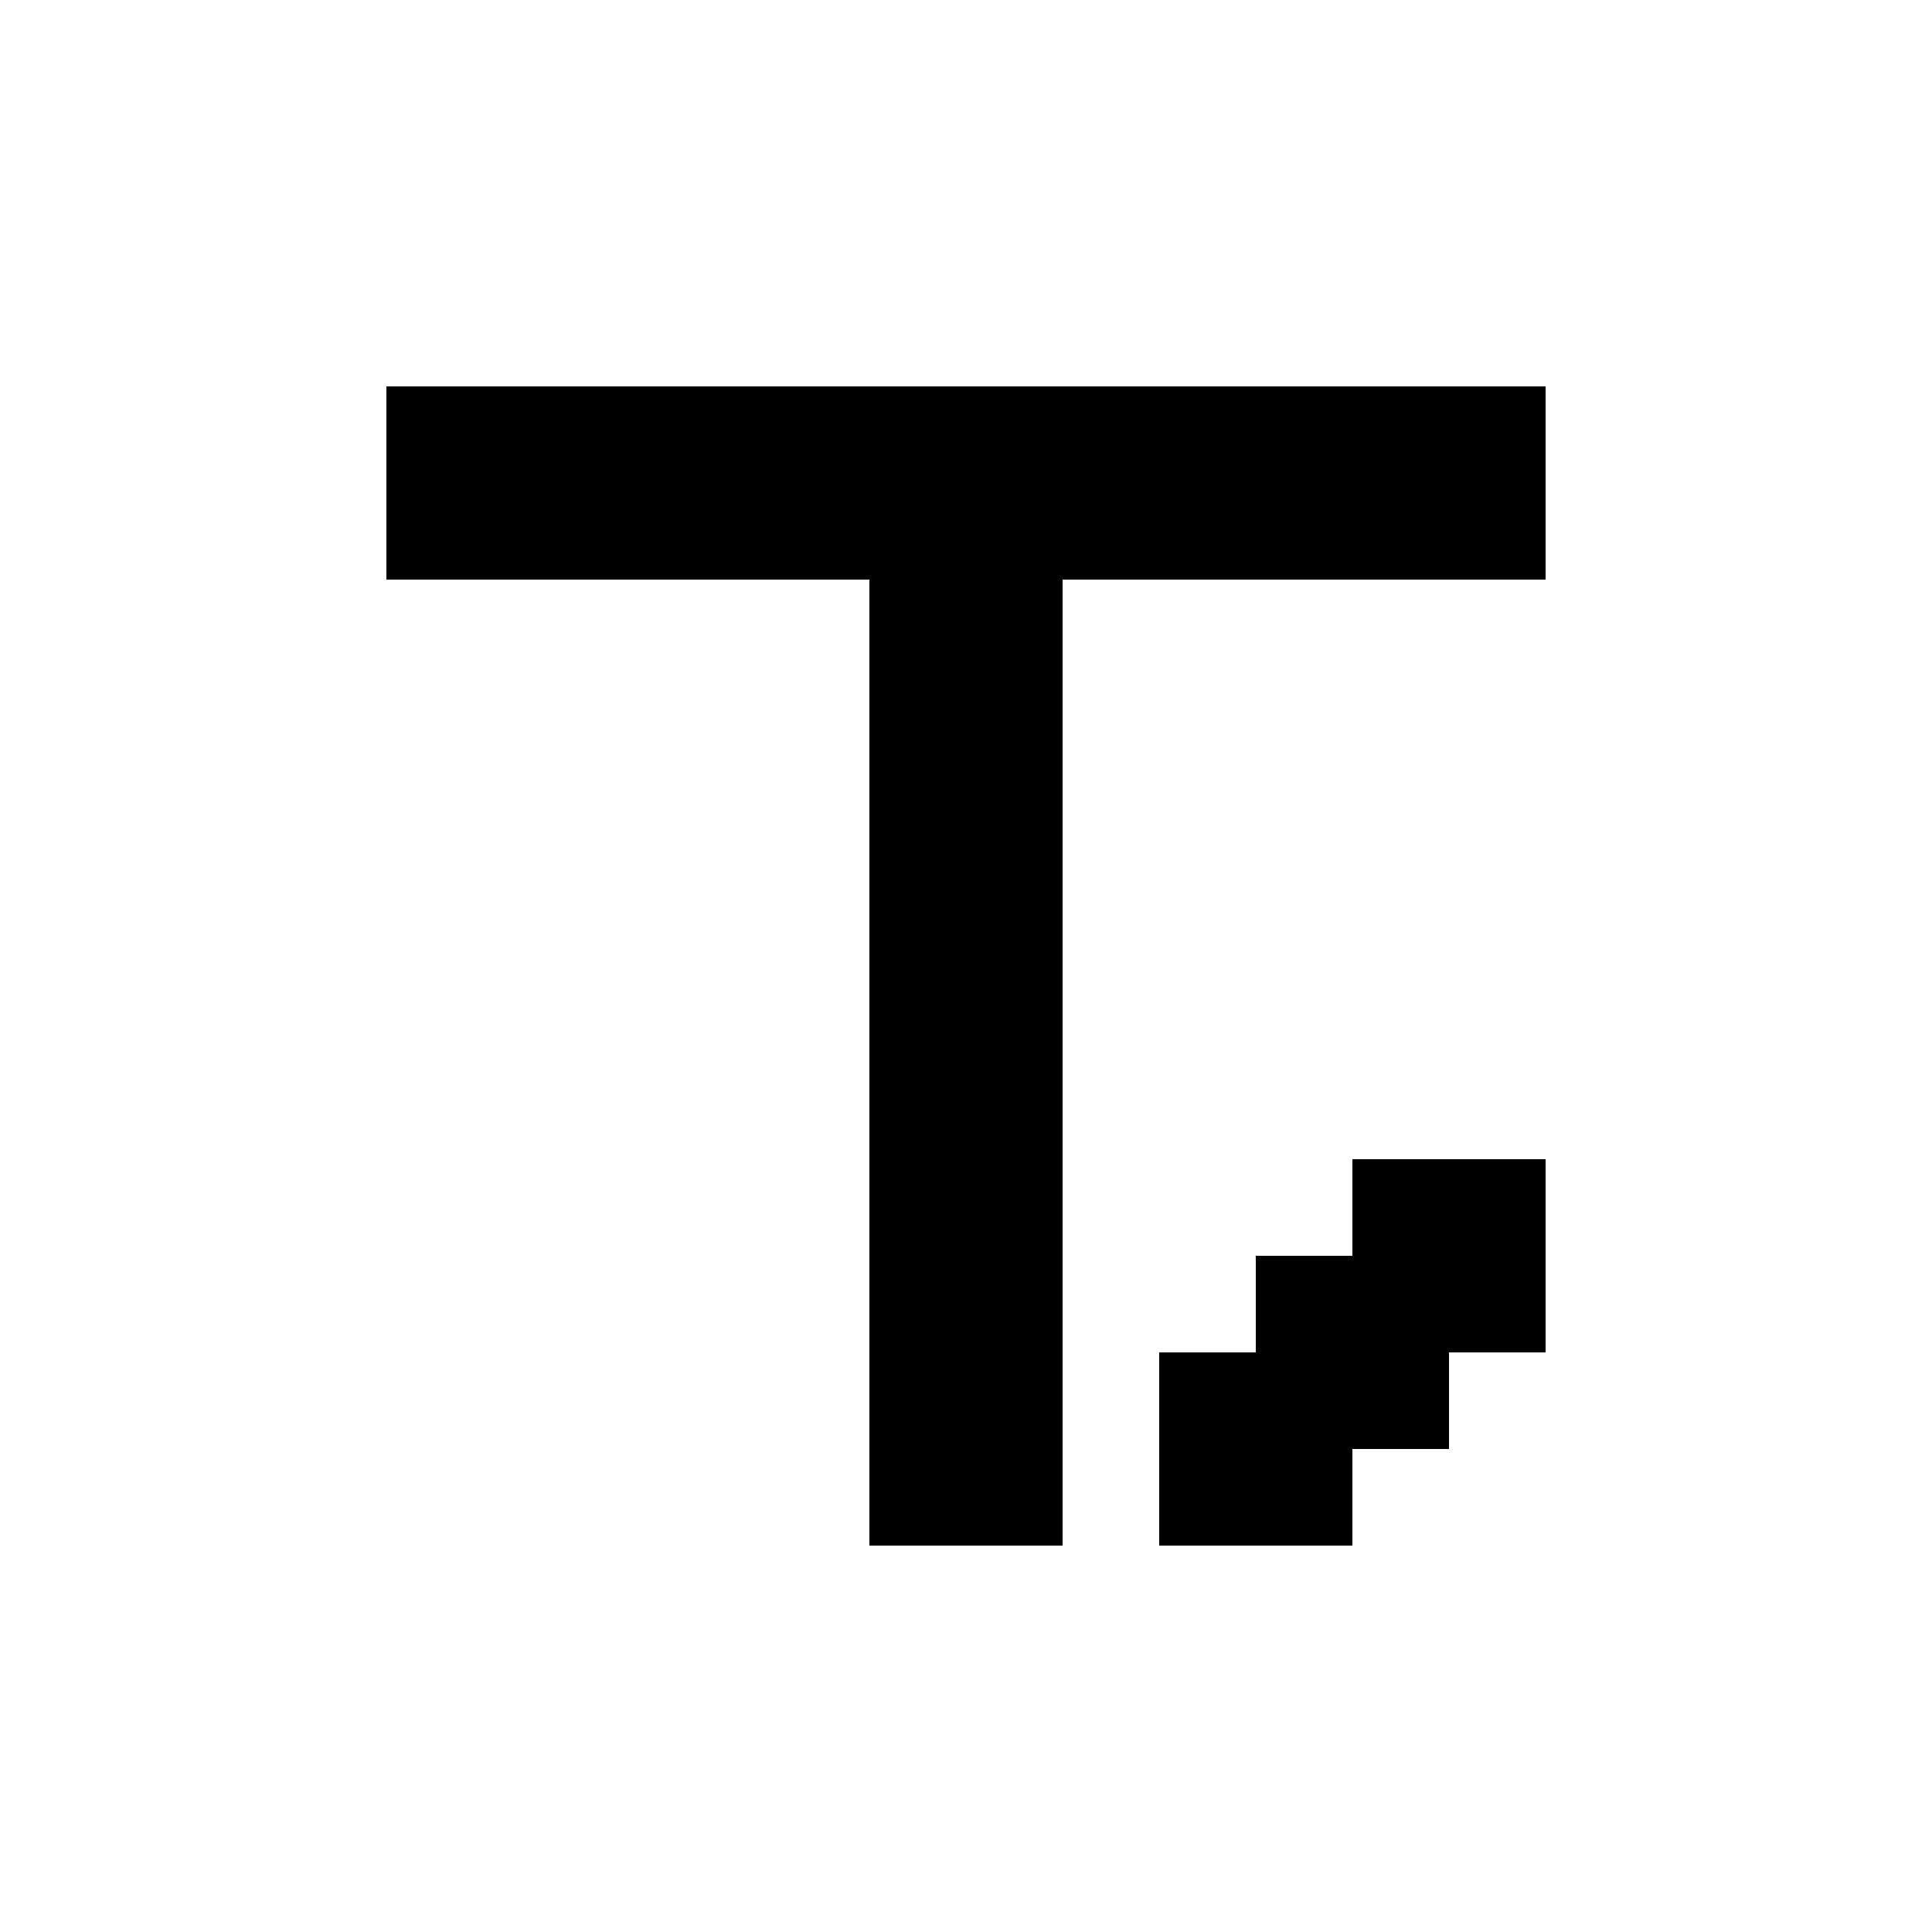
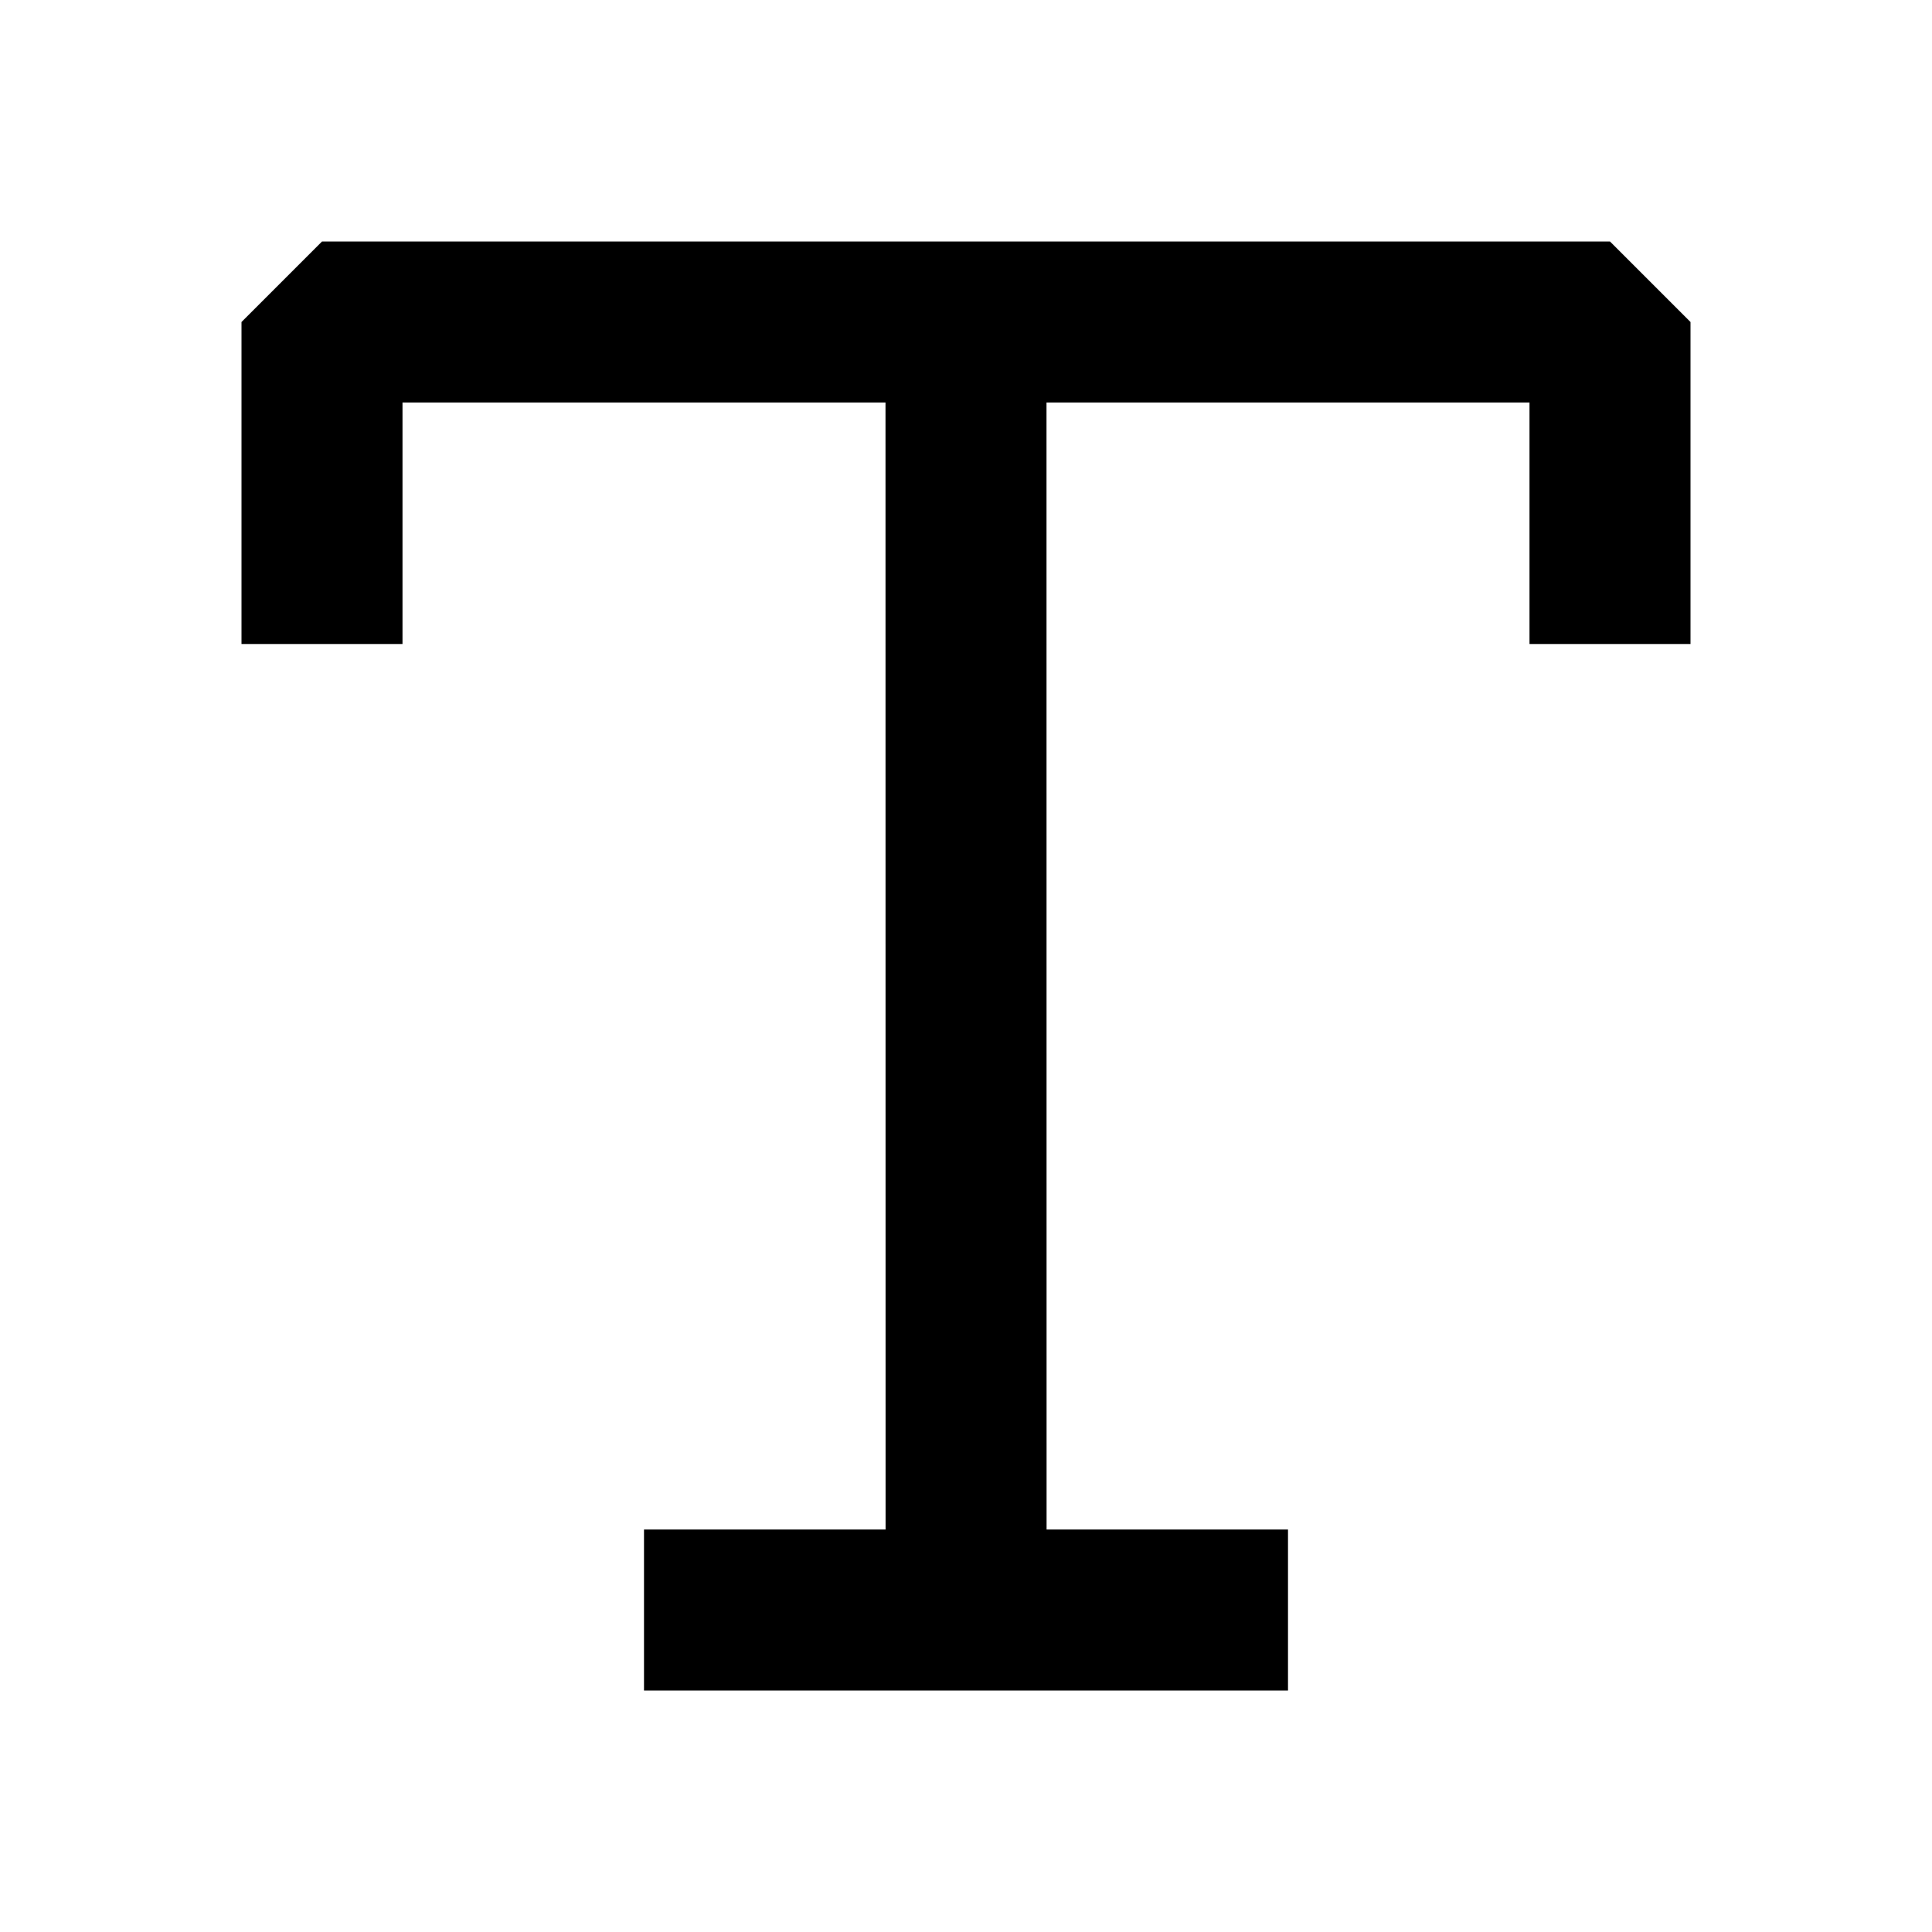
- <svg xmlns="http://www.w3.org/2000/svg" width="20" height="20" viewBox="0 0 20 20" fill="currentColor">
-   <path d="M4 4H16V6H11V16H9V6H4V4Z" />
-   <path d="M14 12H16V14H14V12Z" />
-   <path d="M13 13H15V15H13V13Z" />
-   <path d="M12 14H14V16H12V14Z" />
+ <svg aria-hidden="true" viewBox="0 0 24 24" fill="none" class="c-bxOhME c-bxOhME-dvzWZT-size-medium c-bxOhME-iPJLV-css">
+   <path fill="currentColor" d="m20 3 1 1v4h-2V5h-6l.001 14H16v2H8v-2h3.001L11 5H5v3H3V4l1-1h16Z" />
</svg>
